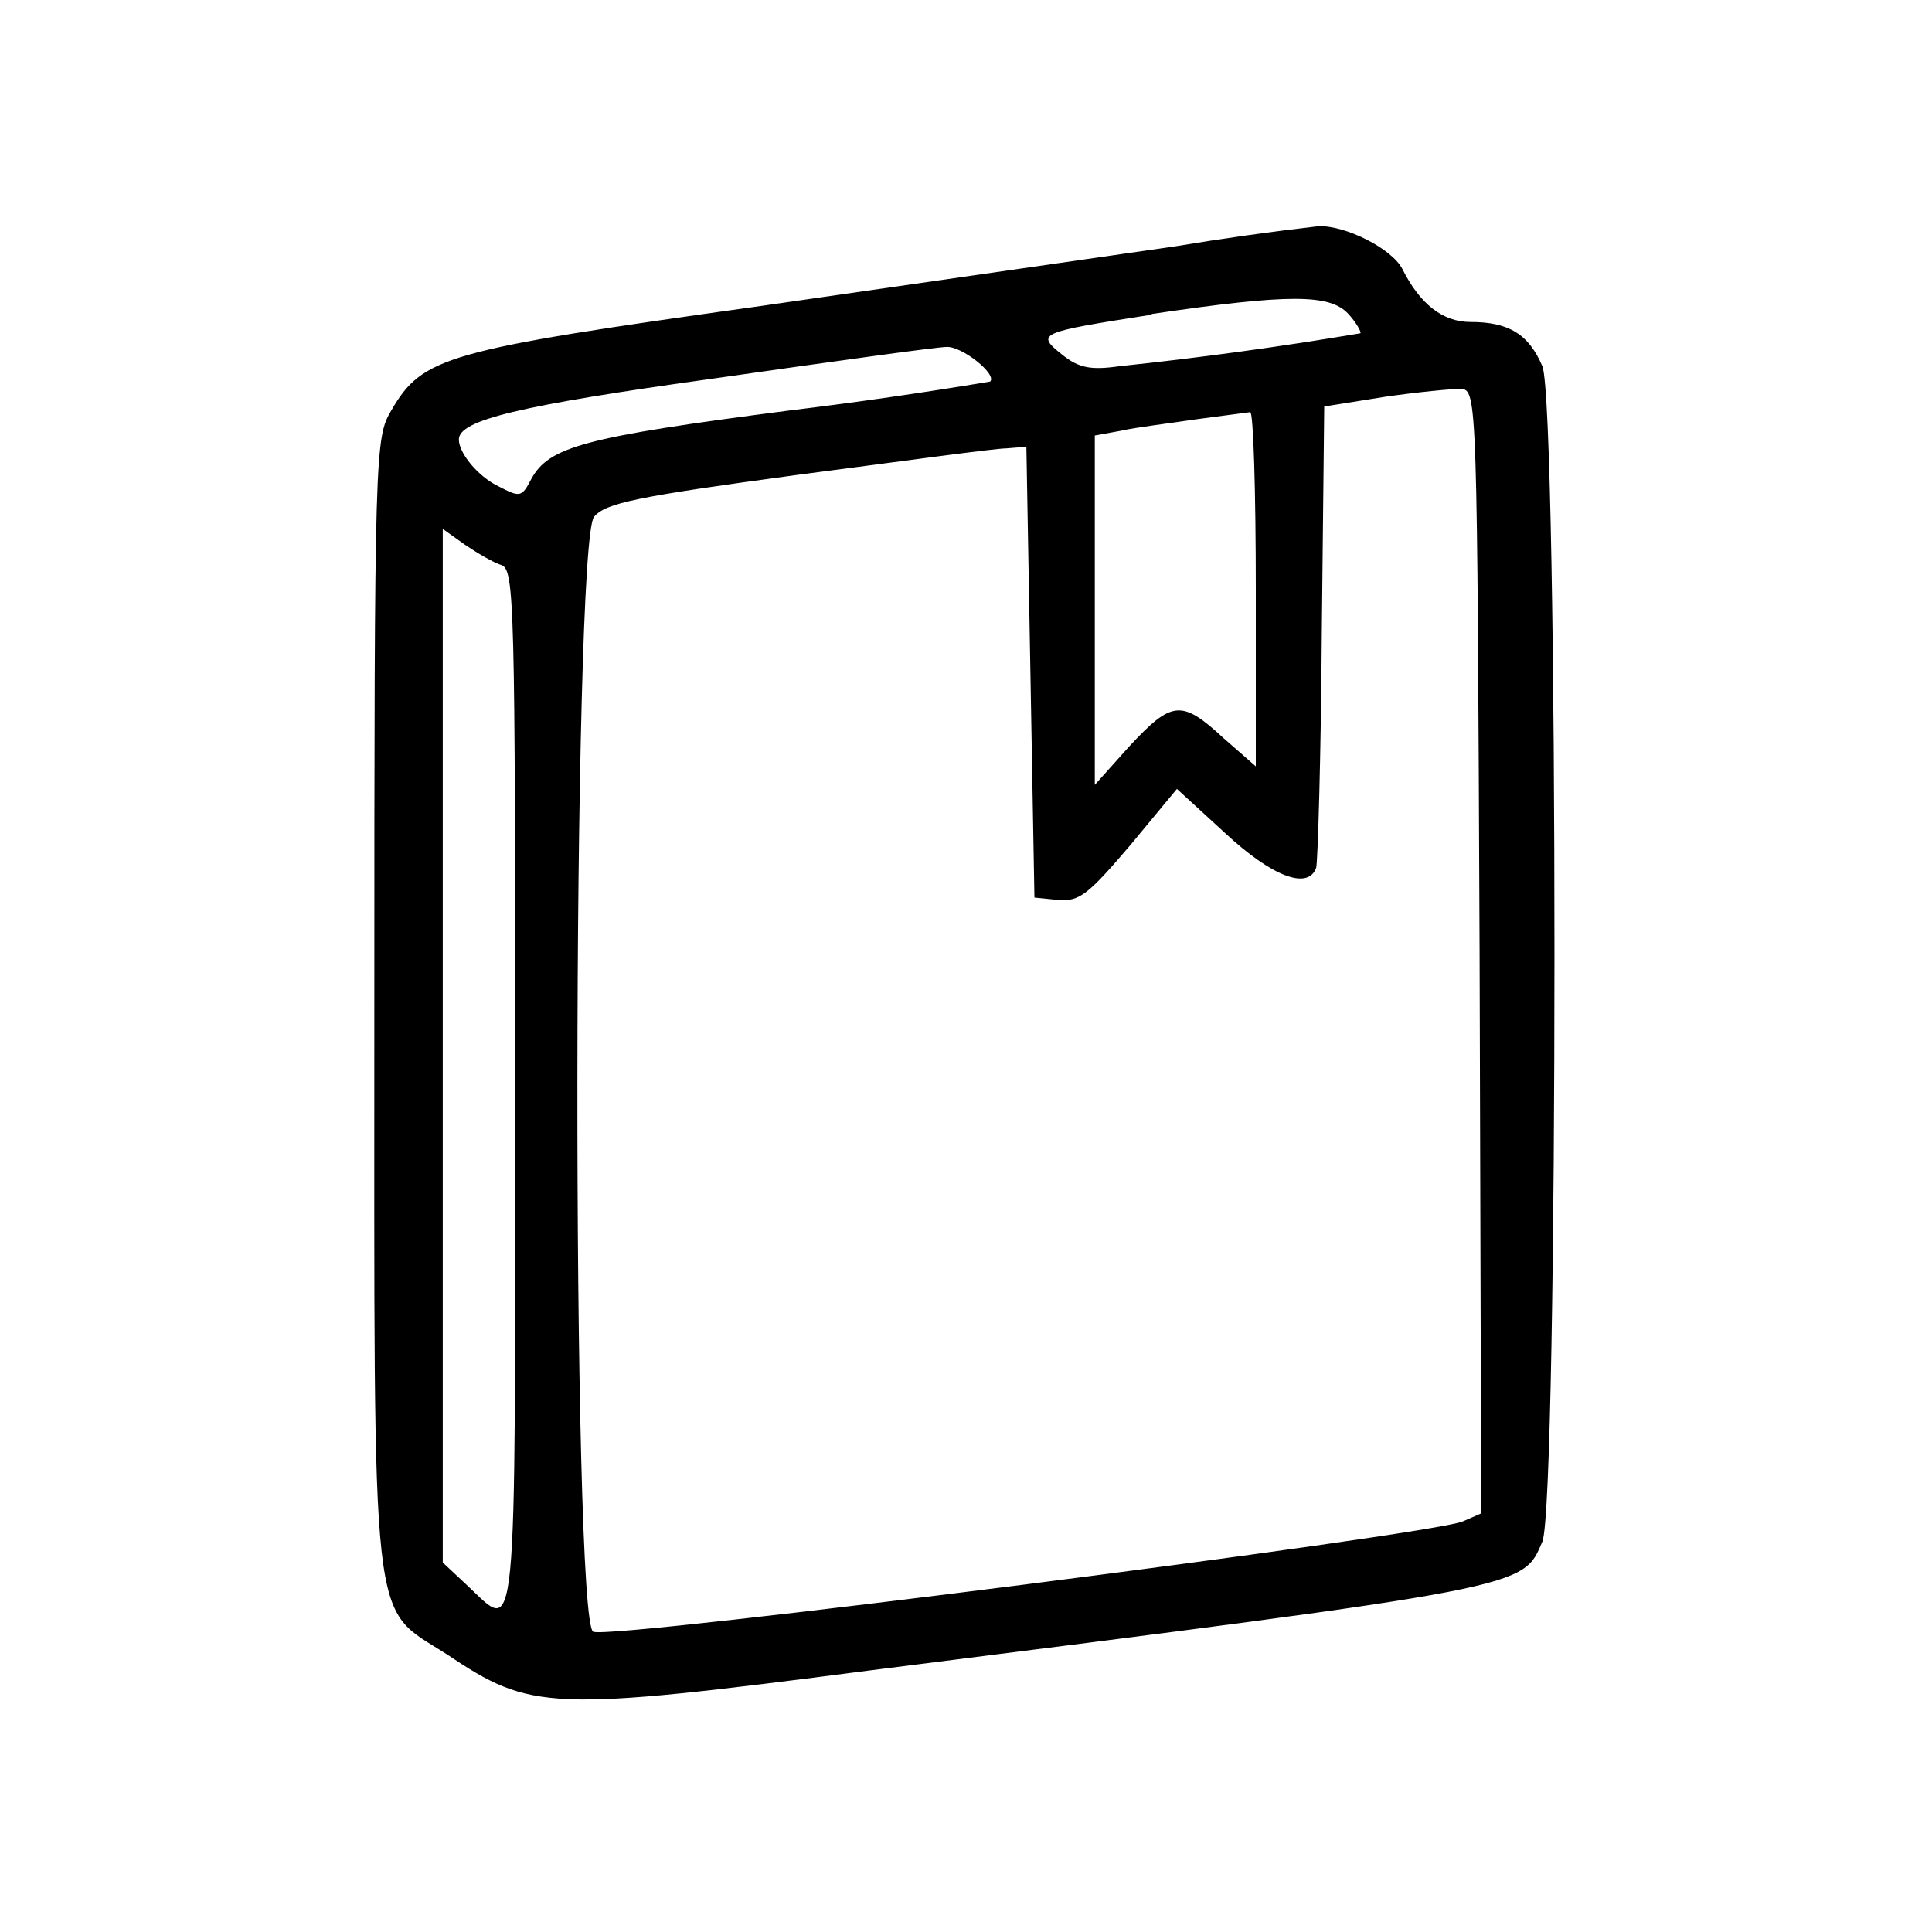
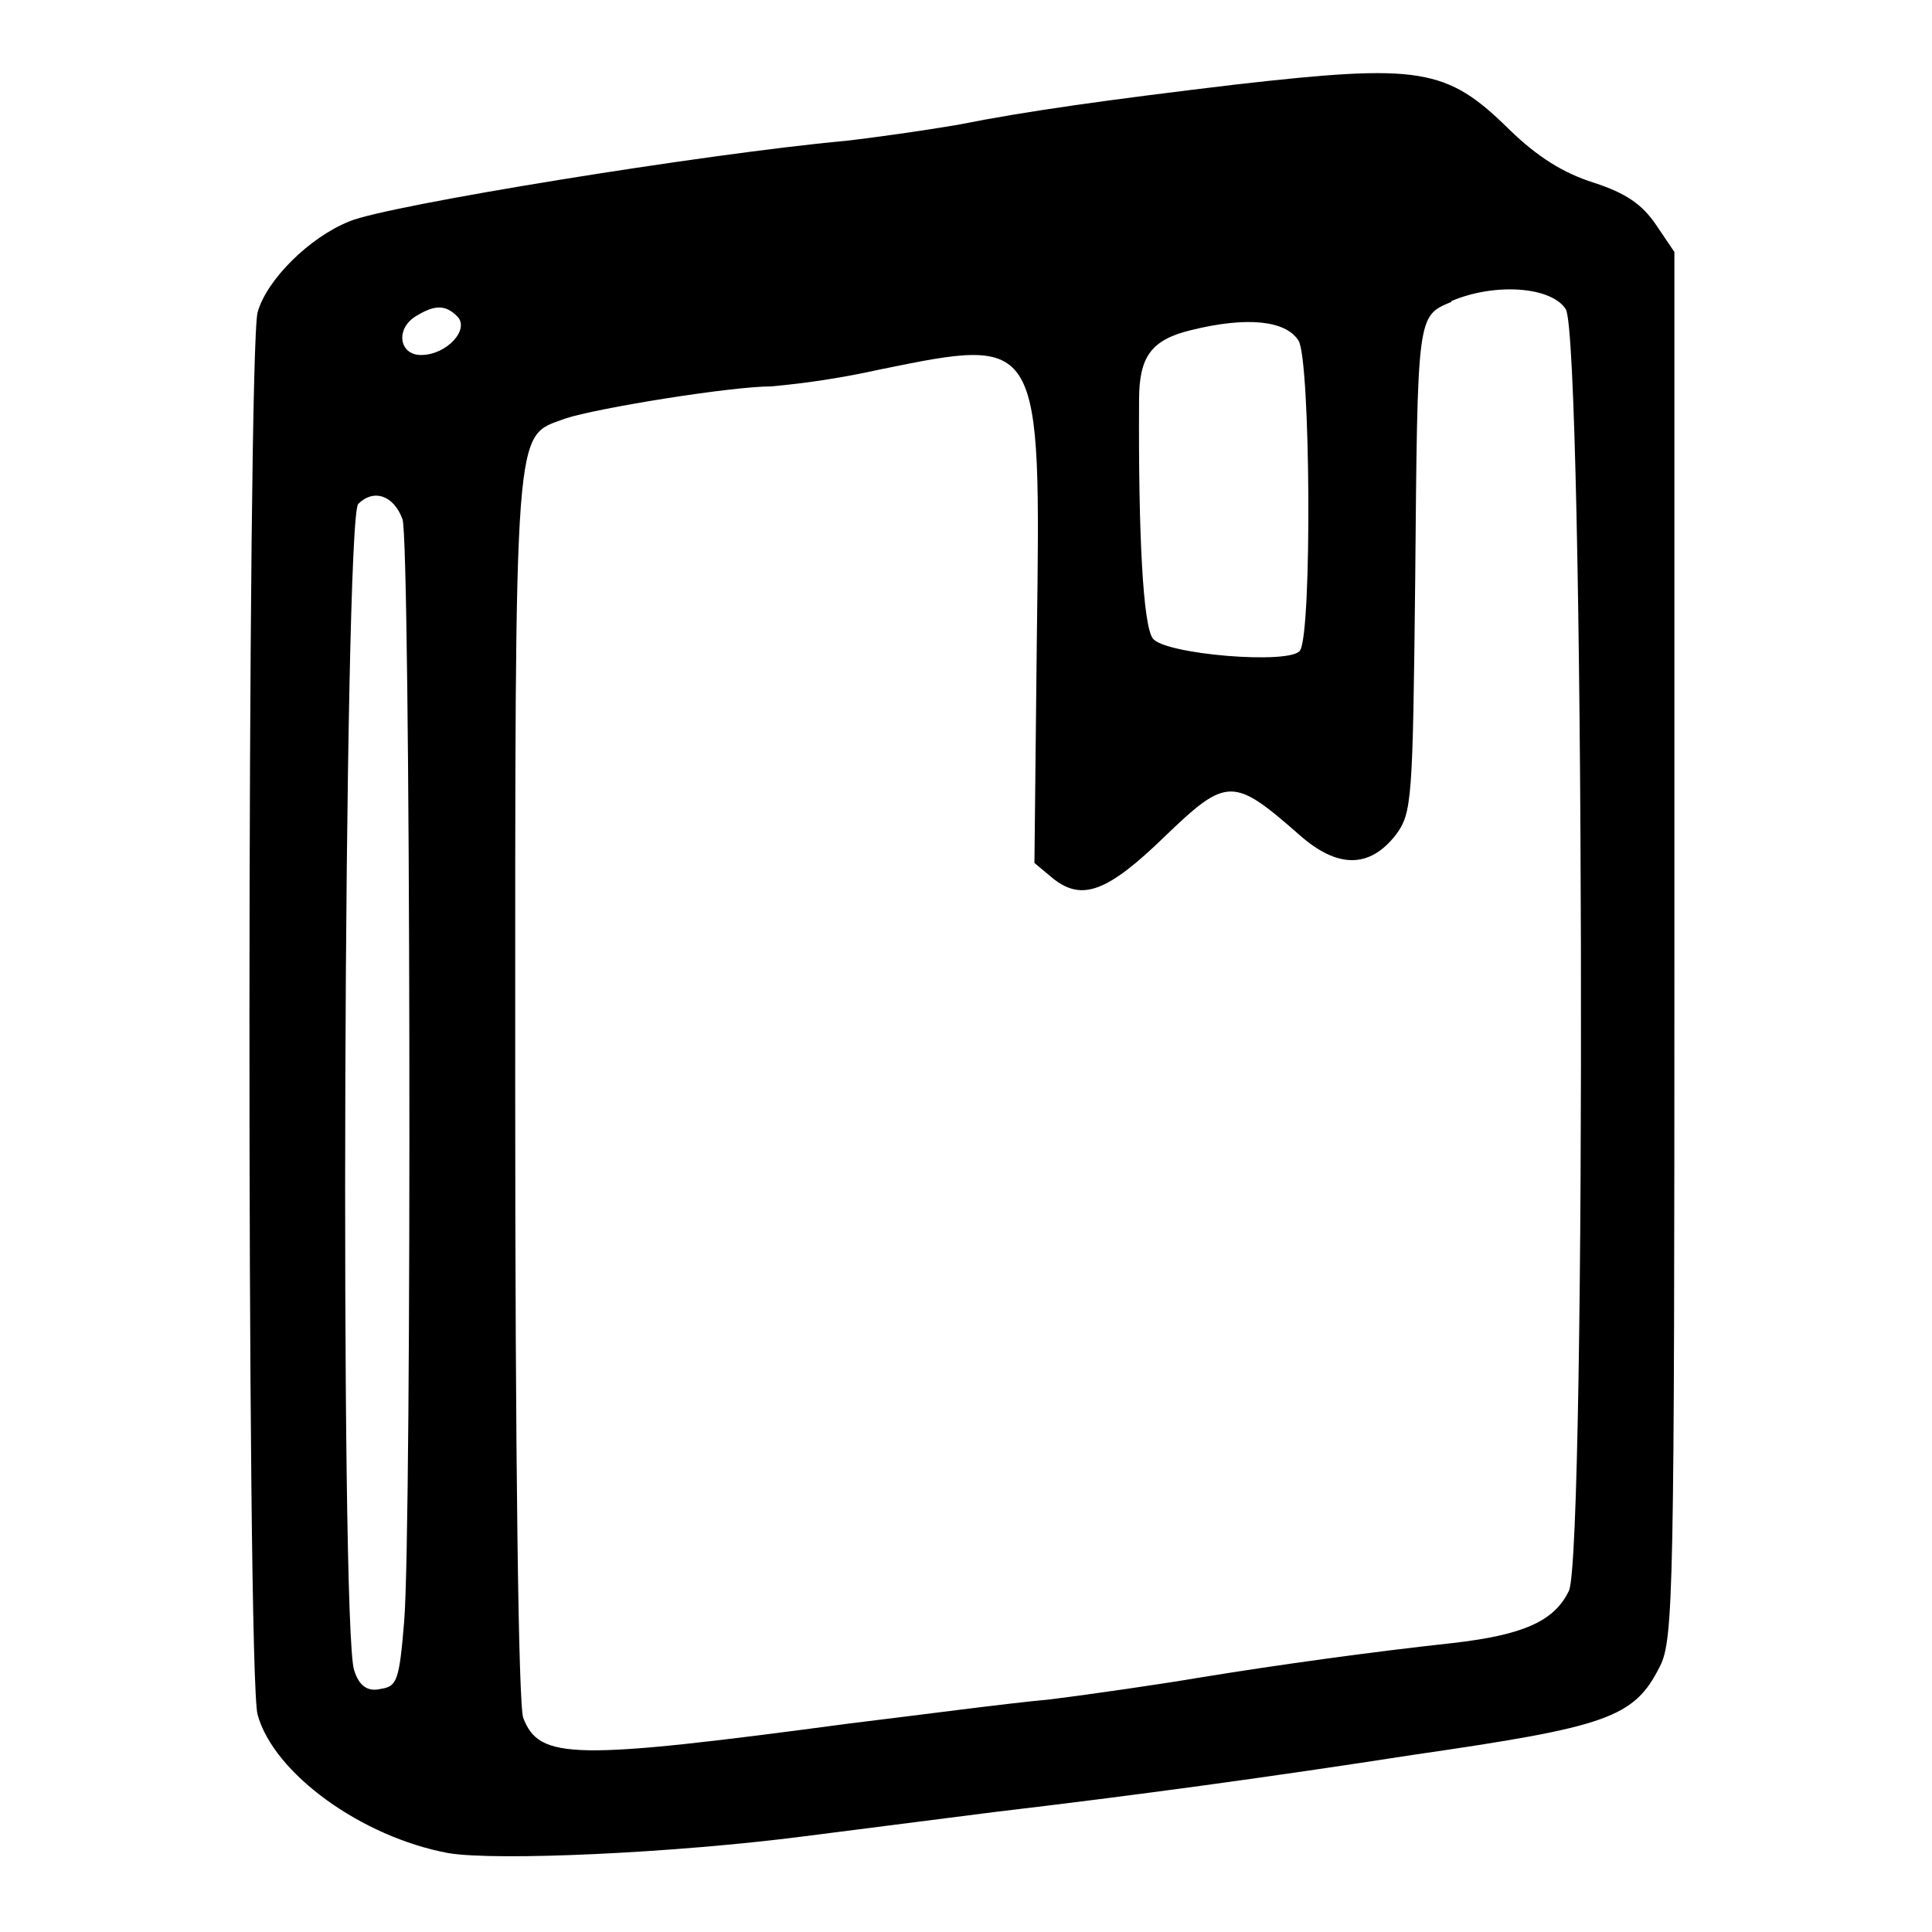
<svg xmlns="http://www.w3.org/2000/svg" fill="currentColor" viewBox="0 0 240 240">
-   <path fill-rule="evenodd" d="M146 30.6 94.6 38c-39.4 5.5-42.1 6.3-46 13-2 3.4-2.1 4.7-2.1 73.5 0 80-.6 74.8 9 81 10.5 7 12.5 7.2 52.6 2 82.3-10.4 81-10.2 83.5-16 2-5 2-141 0-146-1.7-4-4.2-5.5-8.9-5.5q-5.2 0-8.5-6.6c-1.3-2.5-7-5.4-10.4-5.3a358 358 0 0 0-17.8 2.5m-3 8.5c-14 2.2-14.4 2.3-11 5 2 1.6 3.5 1.9 7 1.4a484 484 0 0 0 30-4.1c.1-.2-.5-1.3-1.5-2.4-2.3-2.5-7.4-2.5-24.4 0m-54.3 8C64.3 50.4 57 52.2 57 54.6c0 1.7 2.4 4.6 4.9 5.8 2.7 1.4 2.9 1.4 4.1-.9 2.2-4 6.5-5.2 32-8.5a560 560 0 0 0 25-3.6c.9-.9-3.5-4.4-5.4-4.3-1.2 0-14.1 1.8-28.8 3.9m83.2 2.3-7.5 1.2-.3 28c-.1 15.4-.5 28.6-.7 29.3-1 2.8-5.5 1.1-11.3-4.3l-6-5.5-5.8 7c-5.2 6.1-6.3 7-8.9 6.8l-3-.3-.5-28-.5-28-2.5.2c-1.4 0-13 1.6-26 3.3-20 2.7-23.8 3.5-25.2 5.2-2.7 3-2.8 137.5-.1 138.5 2.3 1 104-12 108-13.7l2.3-1-.2-69.7c-.3-69-.3-69.8-2.3-70-1.1 0-5.4.4-9.5 1m-23.5 2.8c-3.3.5-7.5 1-9.2 1.4l-3.3.6v43.4l4.3-4.8c5.3-5.7 6.5-5.8 11.7-1l4 3.5v-22c0-12.2-.3-22.1-.7-22zM55 130v64.1l3.1 2.9c6.2 5.8 5.9 9.2 5.9-61.6 0-60.6-.1-64.6-1.7-65.2-1-.3-3-1.5-4.5-2.5l-2.8-2z" />
+   <path fill-rule="evenodd" d="M153.5 10.5c-15.9 1.9-26 3.3-34.5 5-4.1.7-10.4 1.6-14 2-17.4 1.6-56.9 8-61.6 10-5 2-10.3 7.3-11.4 11.3-1.3 5-1.4 169.3 0 174.2 2 7.3 12.9 15.2 23.7 17.2 6 1 28.1 0 44.3-2.1l23.5-3a1421 1421 0 0 0 52-7.1c24.2-3.5 27.5-4.6 30.7-11 1.7-3.3 1.8-9.6 1.8-89.6V31.3l-2.3-3.4c-1.7-2.5-3.7-3.9-7.7-5.2-3.8-1.2-7-3.2-10.5-6.6-7.8-7.7-11.1-8.2-34-5.6m26.8 27c-4.3 1.8-4.2 1.5-4.5 34.7-.3 27.3-.4 28.8-2.4 31.5q-4.9 6.3-12 0c-8.2-7.2-9-7.2-16.7.2-7.2 7-10.3 8-13.8 5.3l-2.4-2 .3-28c.5-37.5.6-37.4-19.5-33.3A106 106 0 0 1 95.8 48c-5 0-21.7 2.7-25.6 4-6.4 2.4-6.2-1-6.2 82.9 0 45.7.4 77 1 78.5 2 5.2 6.1 5.3 40.5.7 8.3-1 19.5-2.5 25-3 5.5-.7 13.8-1.9 18.5-2.7 9.8-1.6 21.4-3.2 31.5-4.3 8.7-1 12.6-2.7 14.4-6.5 2.2-4.7 1.9-155.7-.4-159.2-1.8-2.8-8.8-3.3-14.2-1M51.8 39.2c-2.7 1.5-2.3 4.9.5 4.9 3.2 0 6.1-3.2 4.5-4.8-1.4-1.4-2.7-1.5-5-.1M148 41c-5 1.2-6.5 3.3-6.5 8.7-.1 16.8.5 28 1.7 29.6 1.4 2 17.2 3.3 18.3 1.5 1.5-2.3 1.3-36.2-.2-38.5-1.6-2.5-6.4-3-13.3-1.3M44.5 62.6c-1.8 1.9-2.3 140.1-.5 144.9q.9 2.9 3.3 2.3c2-.3 2.3-1 2.9-8.3 1-11.5.8-134.4-.2-137-1.1-3-3.6-3.8-5.5-1.9" />
</svg>
